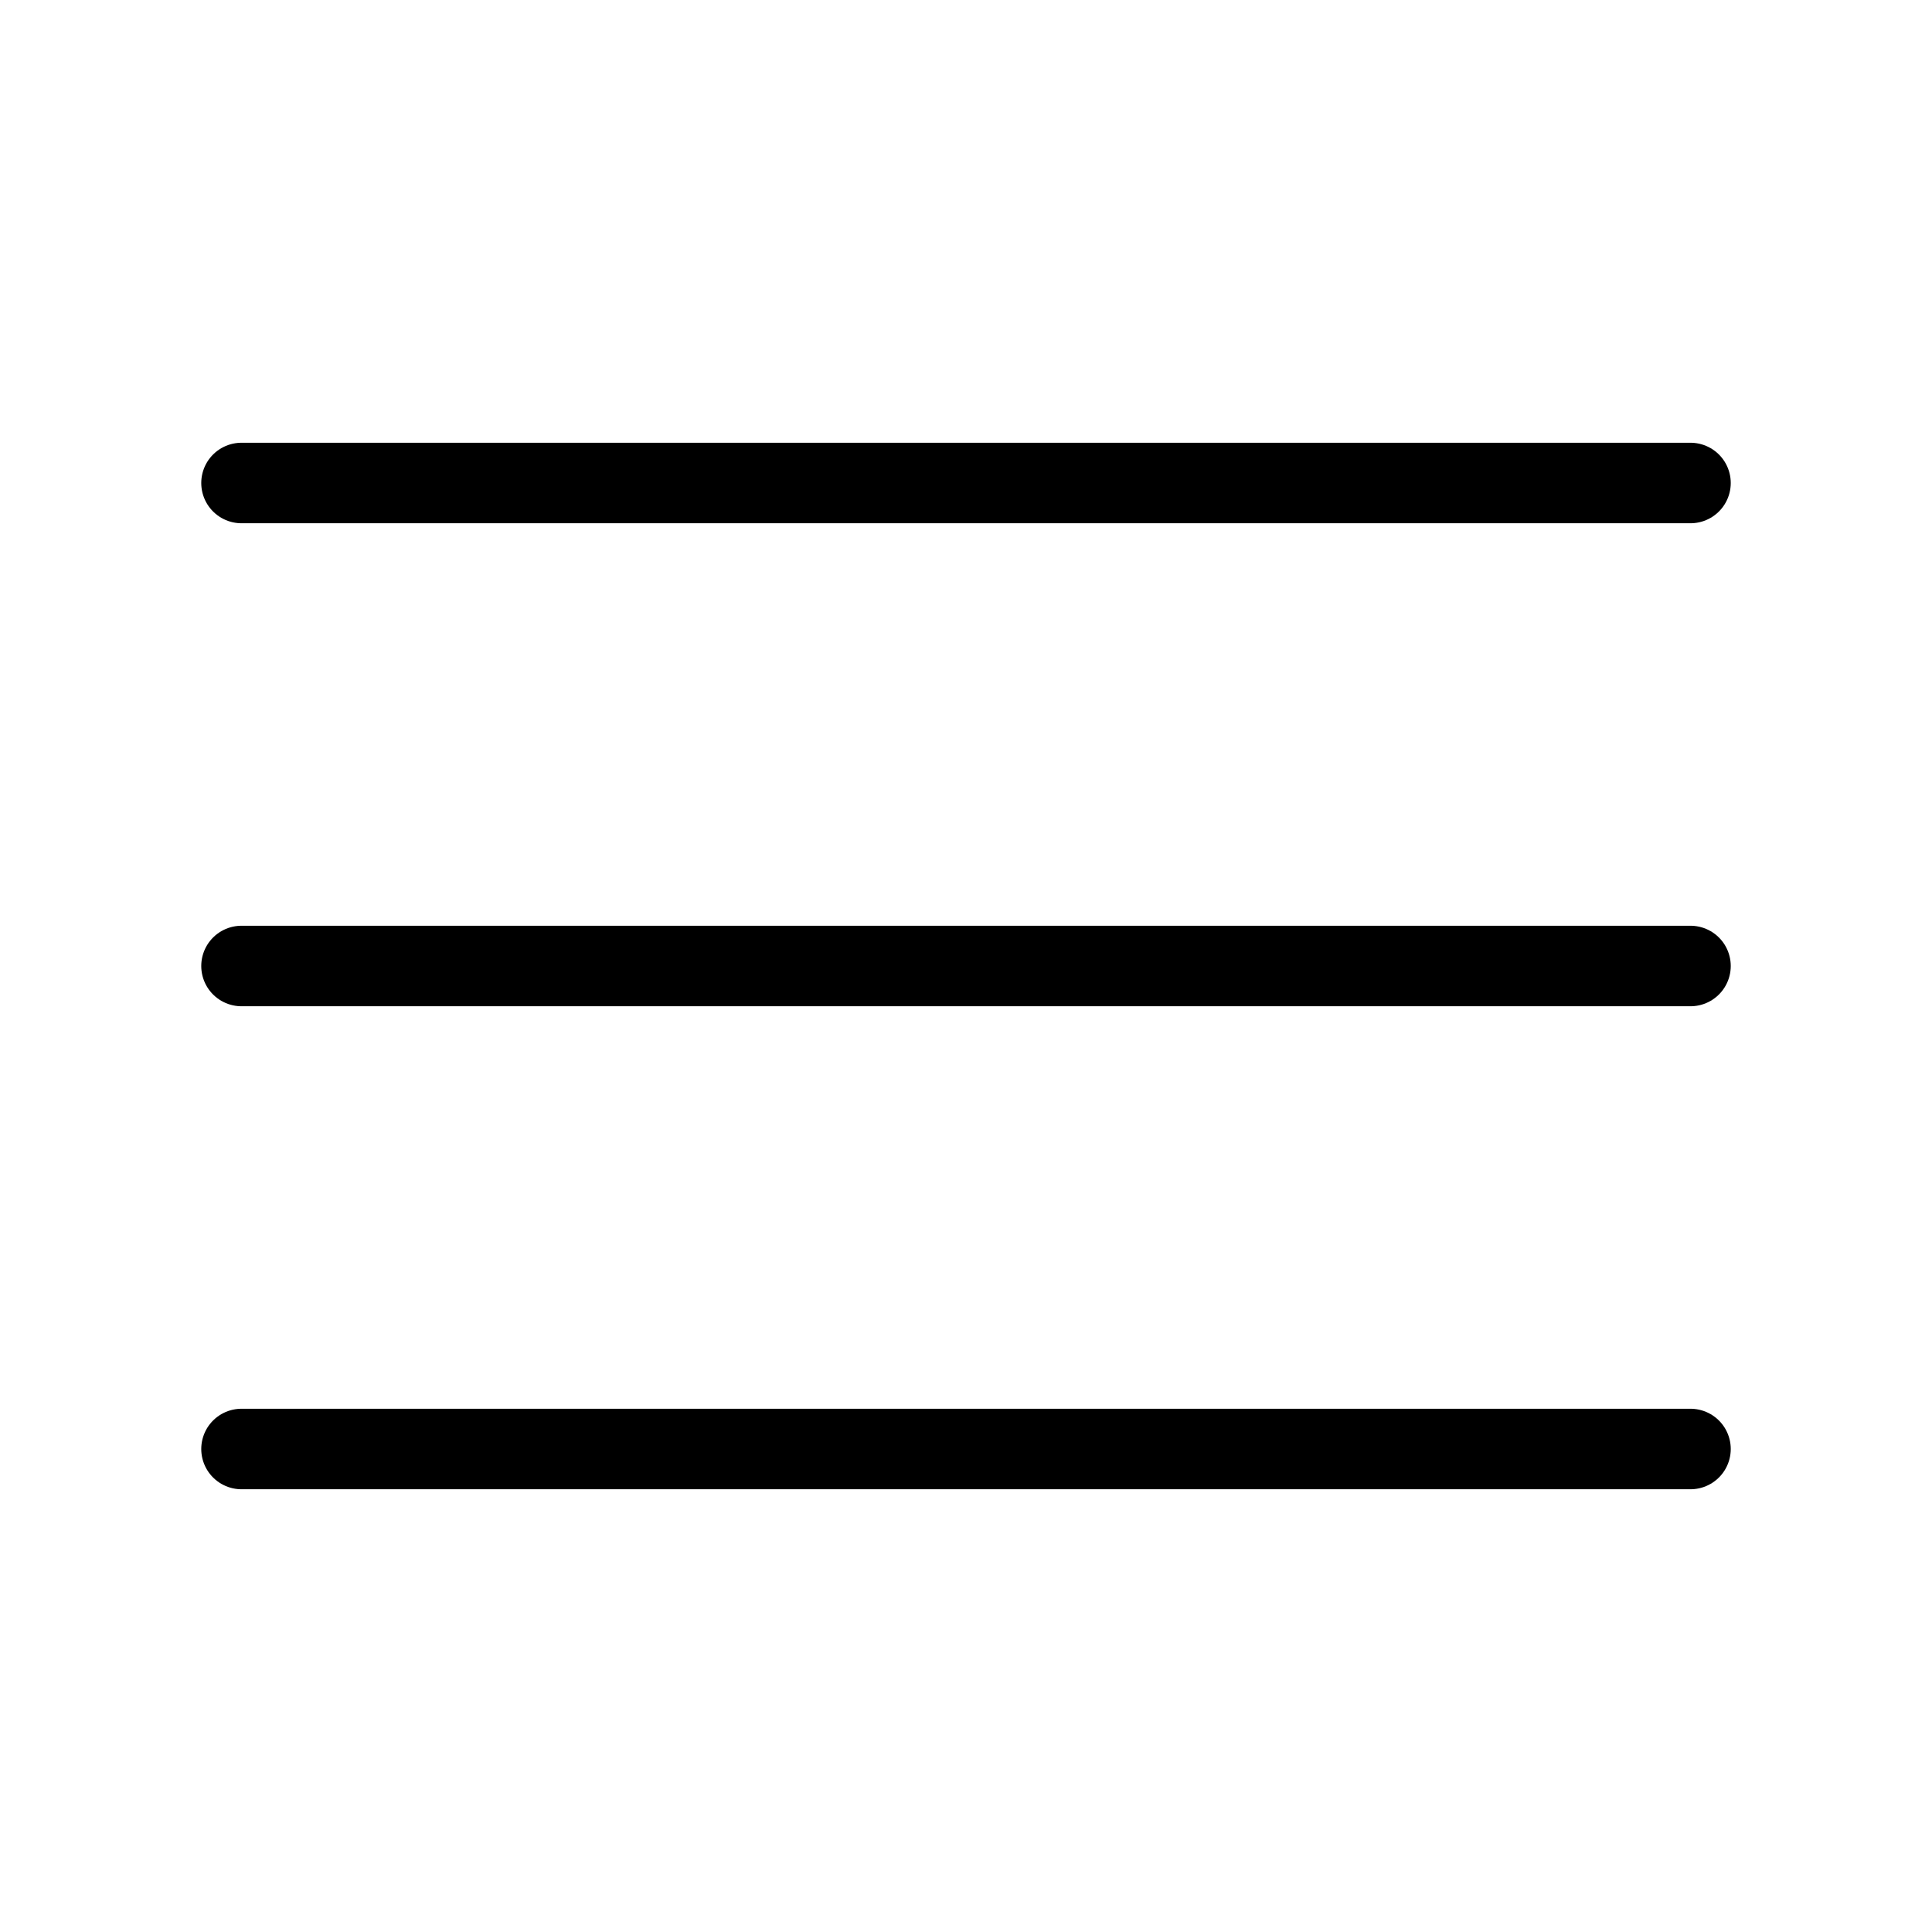
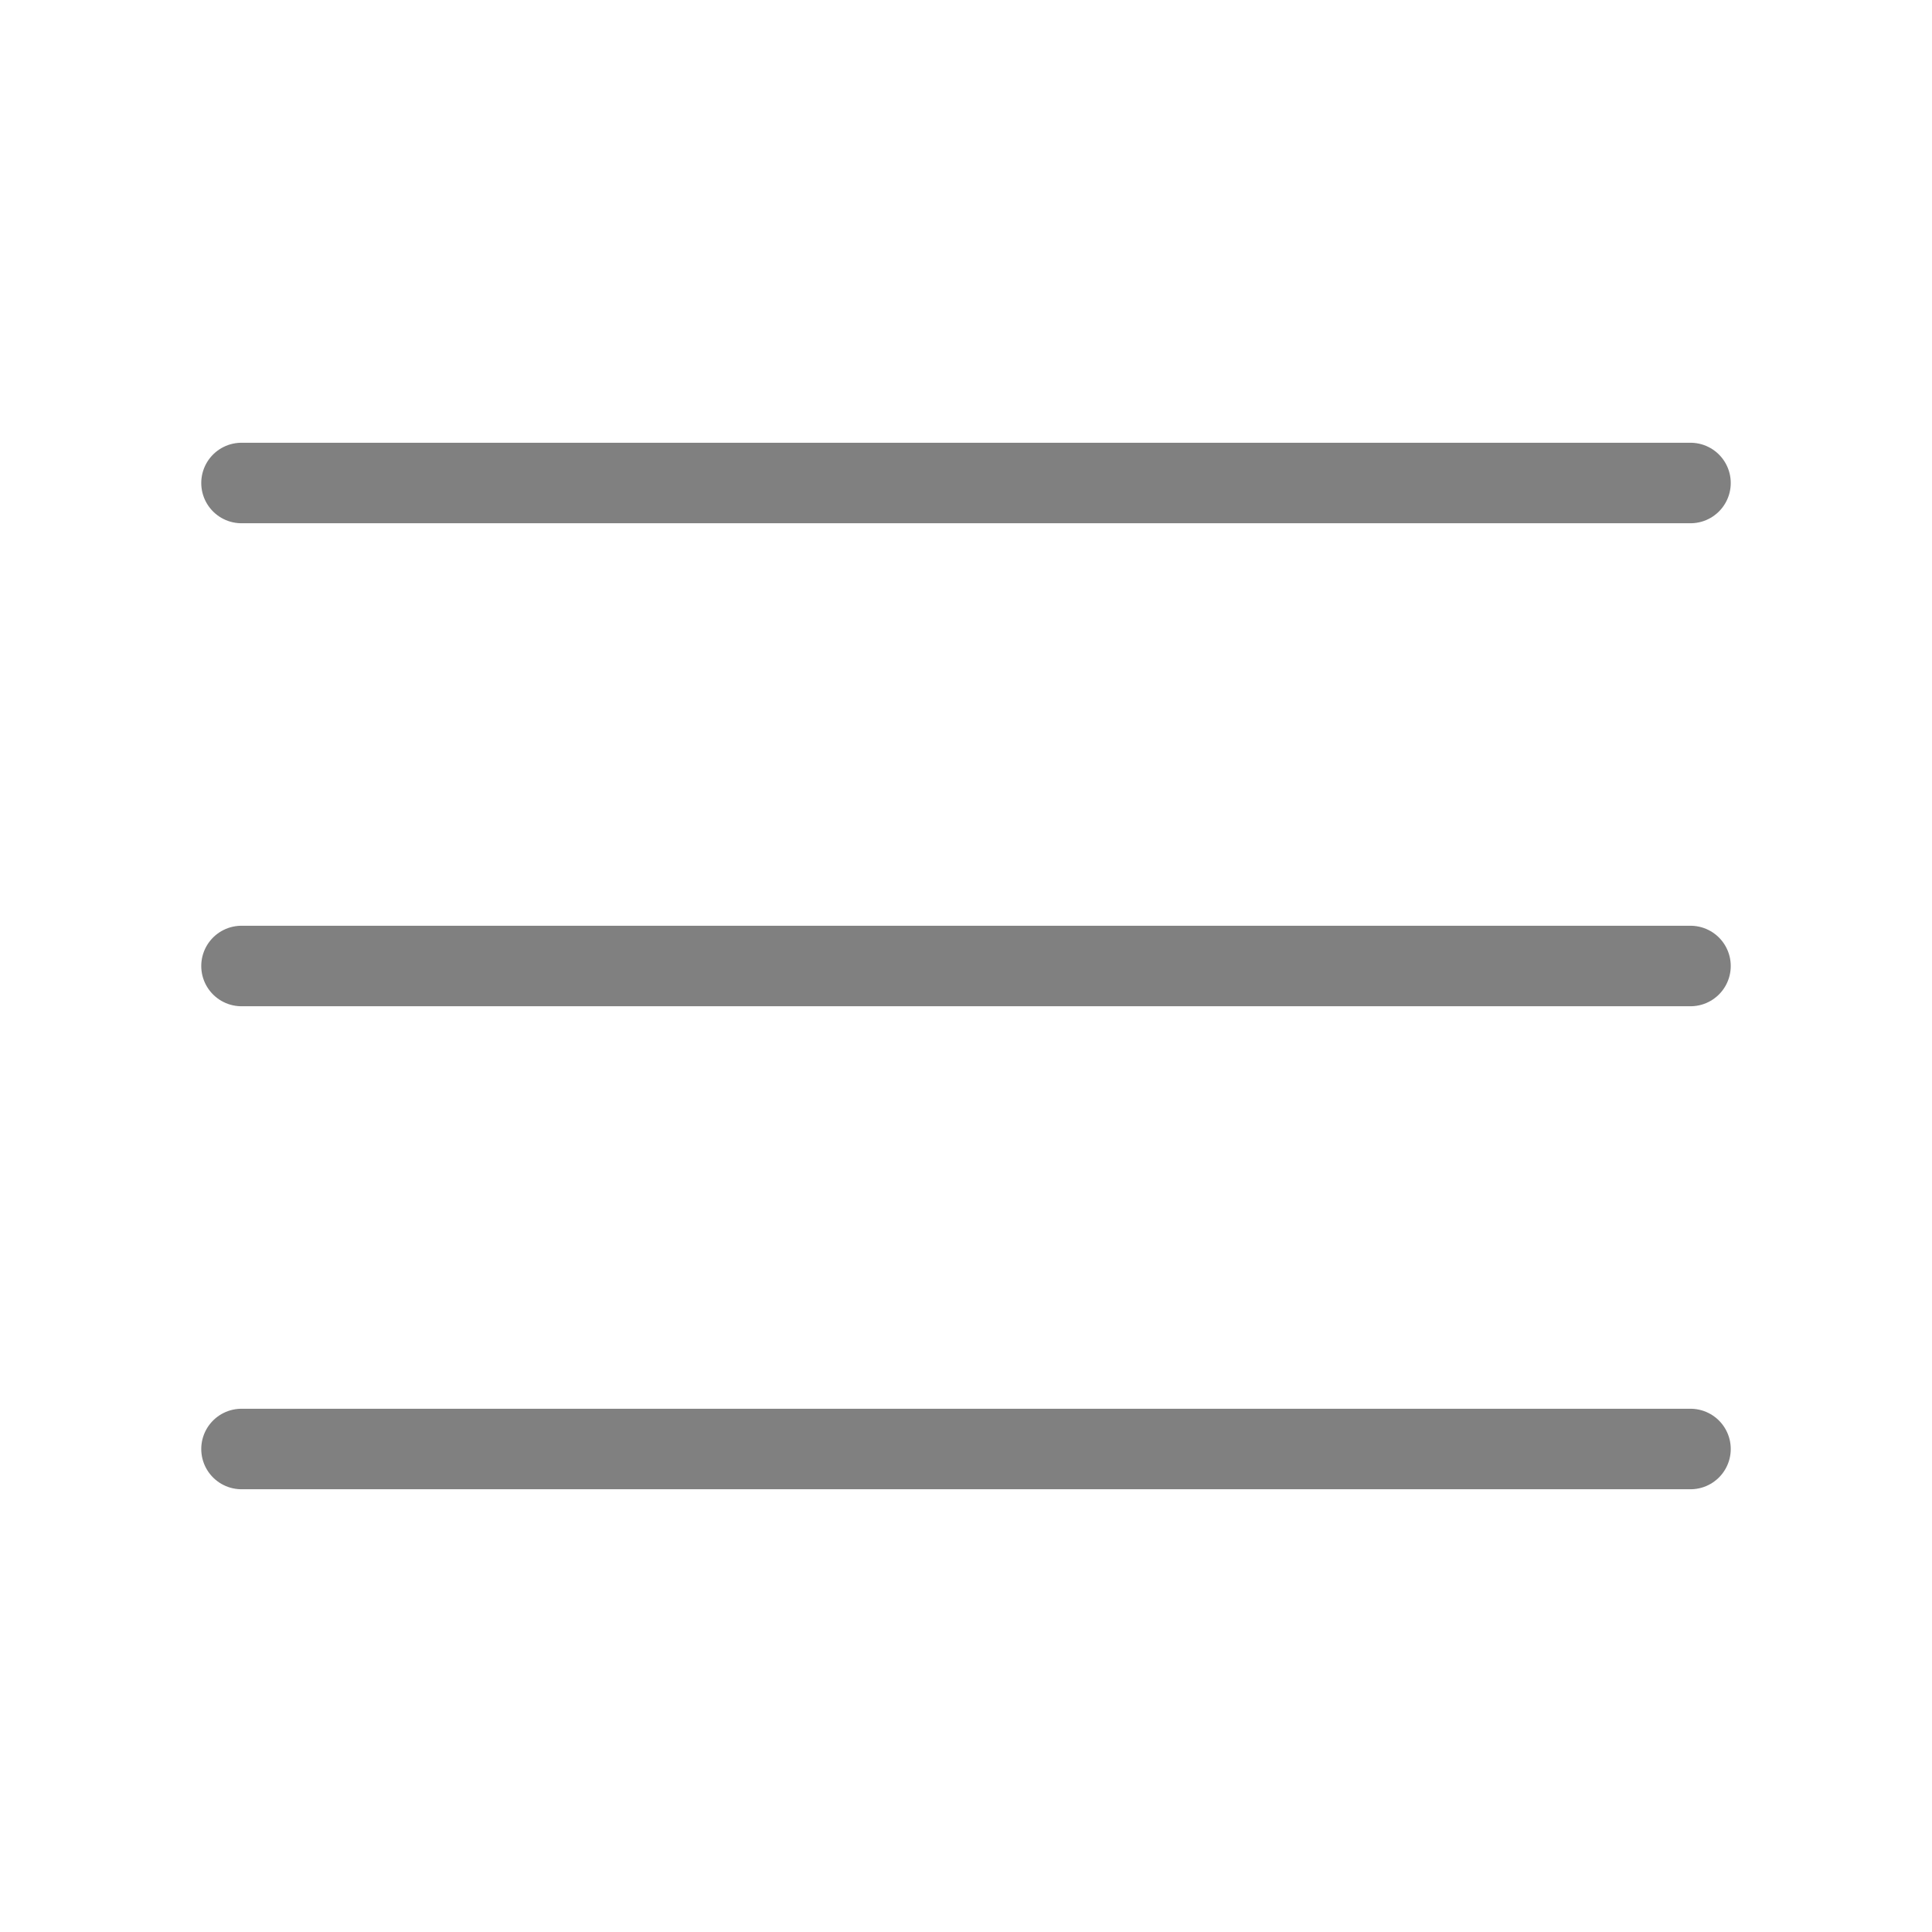
- <svg xmlns="http://www.w3.org/2000/svg" width="100" height="100" viewBox="0 0 24 24" fill="none" stroke="#000000" stroke-width="1" stroke-linecap="round" stroke-linejoin="round">
+ <svg xmlns="http://www.w3.org/2000/svg" width="100" height="100" viewBox="0 0 24 24" fill="none" stroke="grey" stroke-width="1" stroke-linecap="round" stroke-linejoin="round">
  <line x1="3" y1="12" x2="21" y2="12" />
  <line x1="3" y1="6" x2="21" y2="6" />
  <line x1="3" y1="18" x2="21" y2="18" />
</svg>
